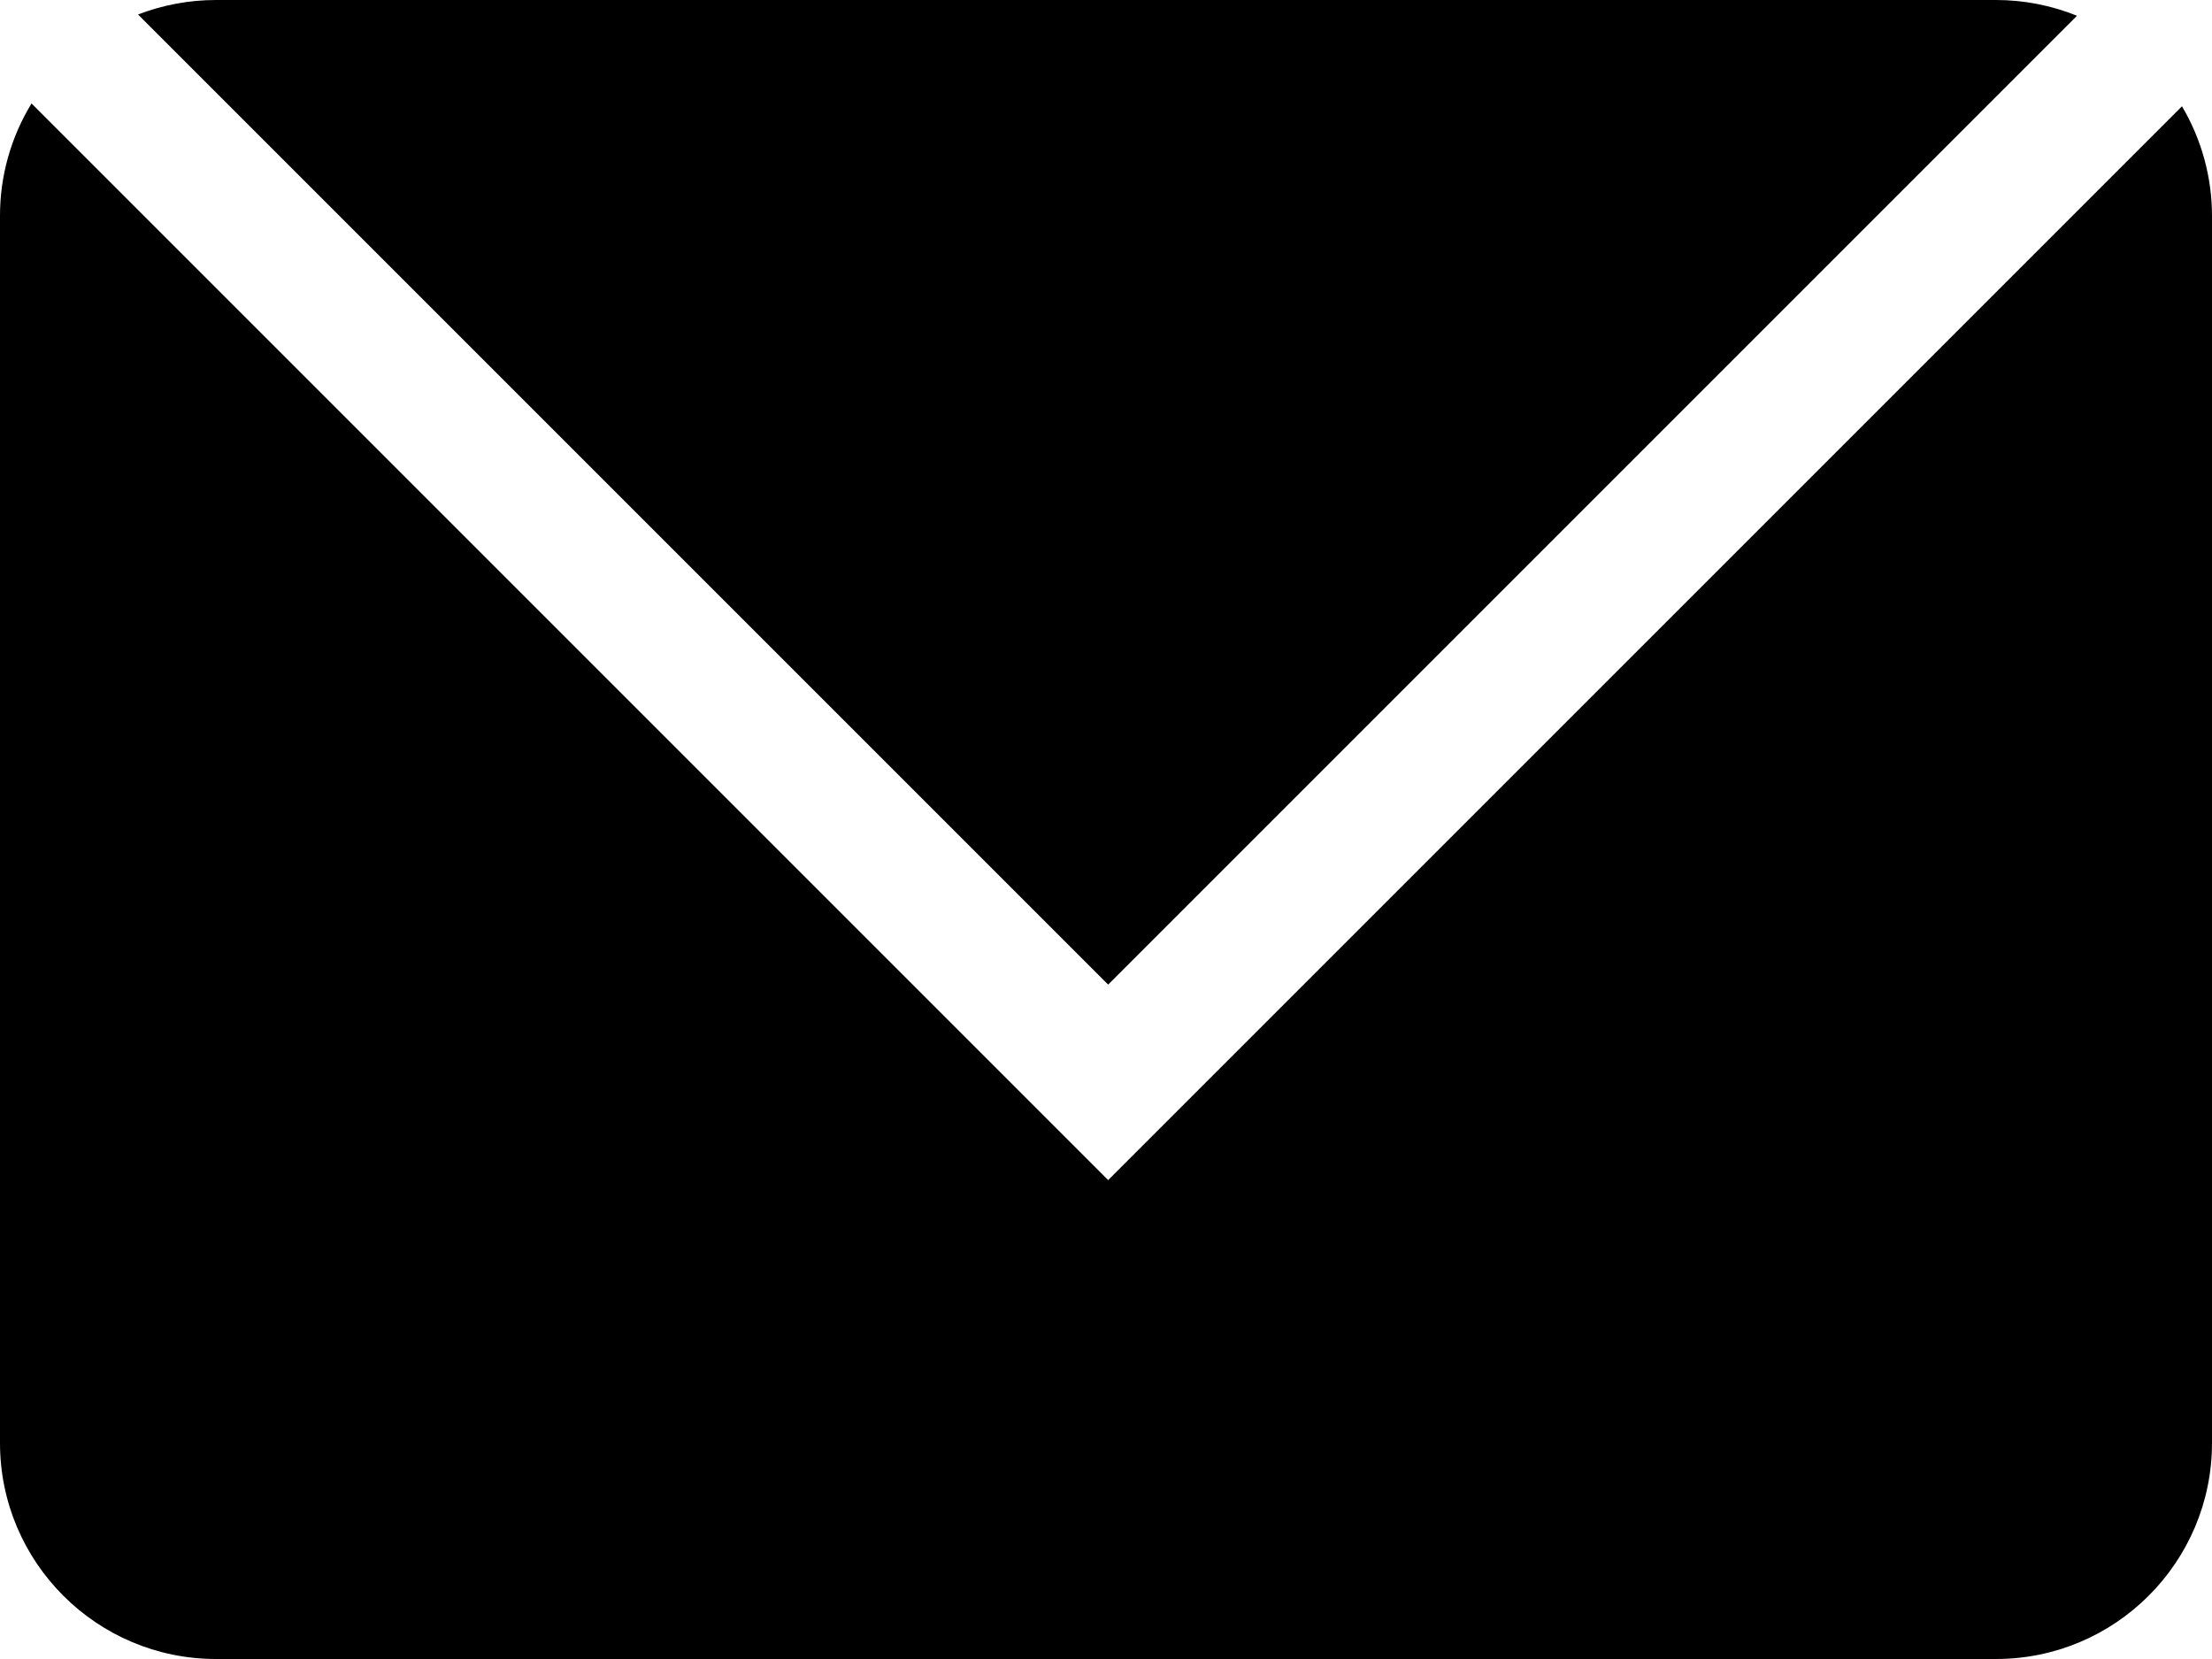
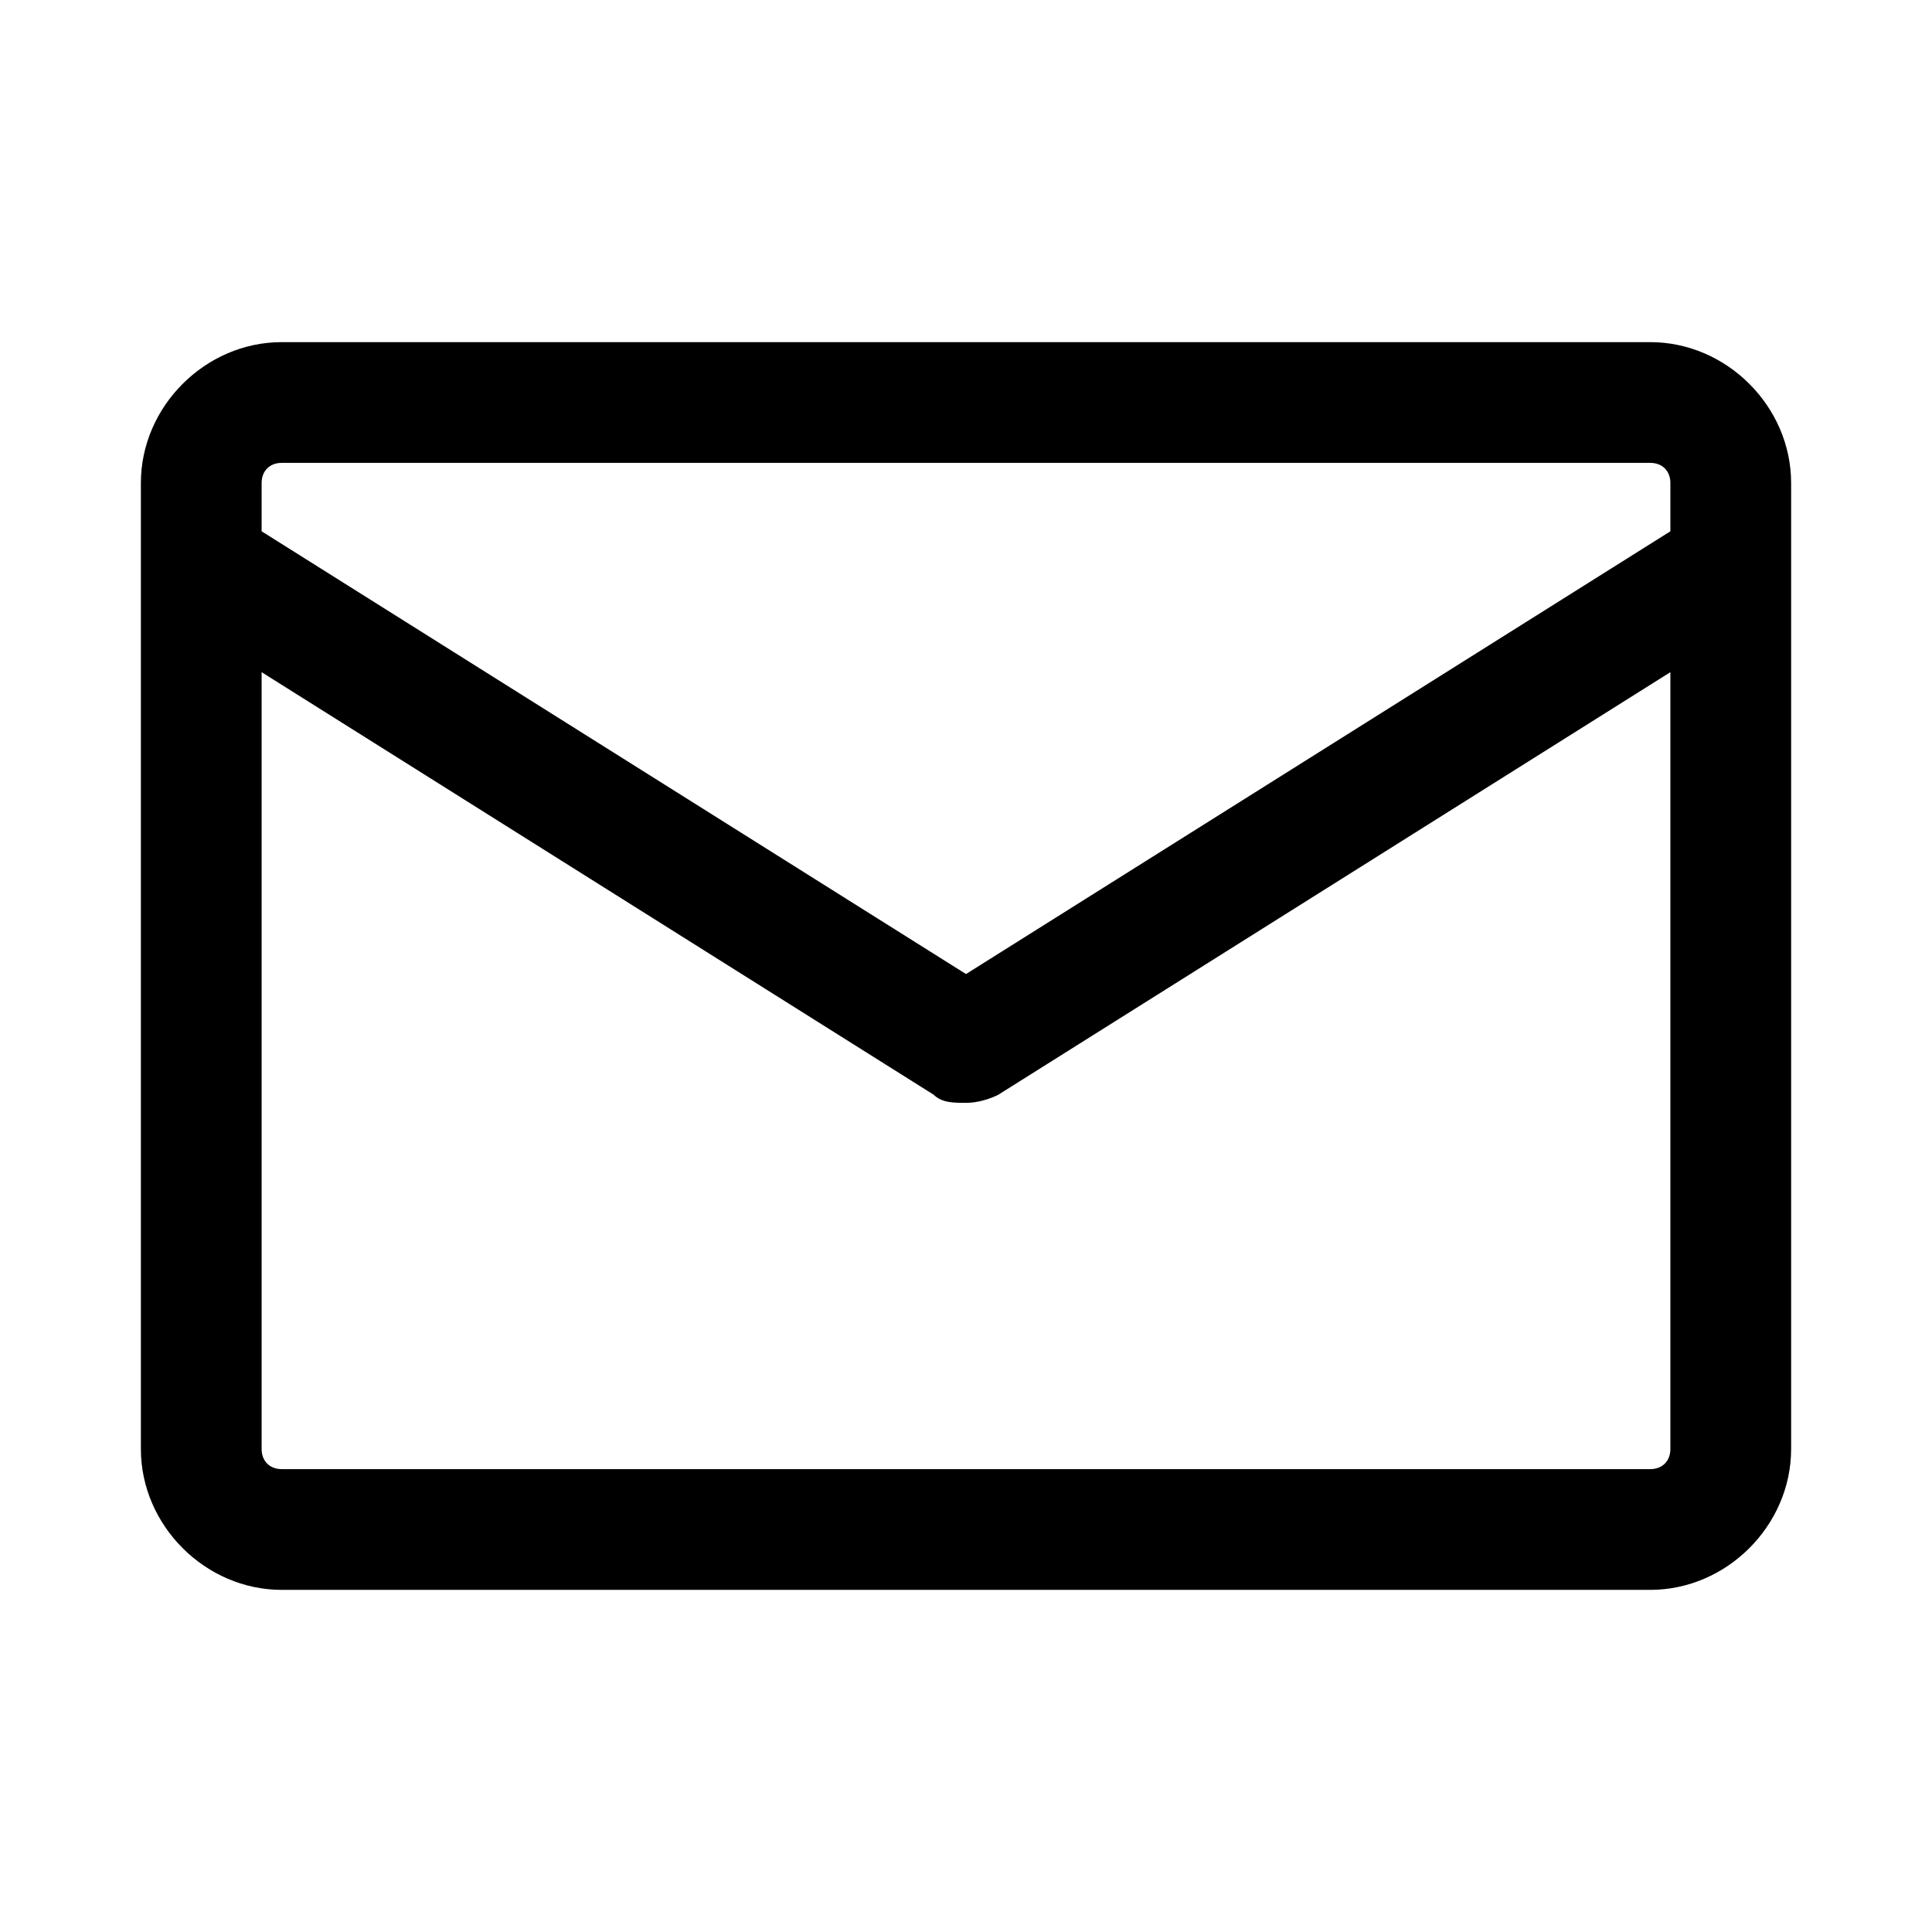
- <svg xmlns="http://www.w3.org/2000/svg" width="128" height="96">
-   <path d="M64.125 56.975L120.188.912A12.476 12.476 0 0 0 115.5 0h-103c-1.588 0-3.113.3-4.513.838l56.138 56.137z" />
-   <path d="M64.125 68.287l-62.3-62.3A12.42 12.42 0 0 0 0 12.5v71C0 90.4 5.6 96 12.5 96h103c6.9 0 12.5-5.6 12.5-12.5v-71a12.47 12.47 0 0 0-1.737-6.35L64.125 68.287z" />
+ <svg xmlns="http://www.w3.org/2000/svg" width="128px" height="128.00px" viewBox="0 0 1024 1024" version="1.1">
+   <path d="M874.667 181.333H149.333c-40.533 0-74.667 34.133-74.667 74.667v512c0 40.533 34.133 74.667 74.667 74.667h725.333c40.533 0 74.667-34.133 74.667-74.667V256c0-40.533-34.133-74.667-74.667-74.667z m-725.333 64h725.333c6.4 0 10.667 4.267 10.667 10.667v25.6L512 516.267l-373.333-234.667V256c0-6.4 4.267-10.667 10.667-10.667z m725.333 533.333H149.333c-6.4 0-10.667-4.267-10.667-10.667V356.267l356.267 224c4.267 4.267 10.667 4.267 17.067 4.267s12.8-2.133 17.067-4.267l356.267-224V768c0 6.4-4.267 10.667-10.667 10.667z" />
</svg>
